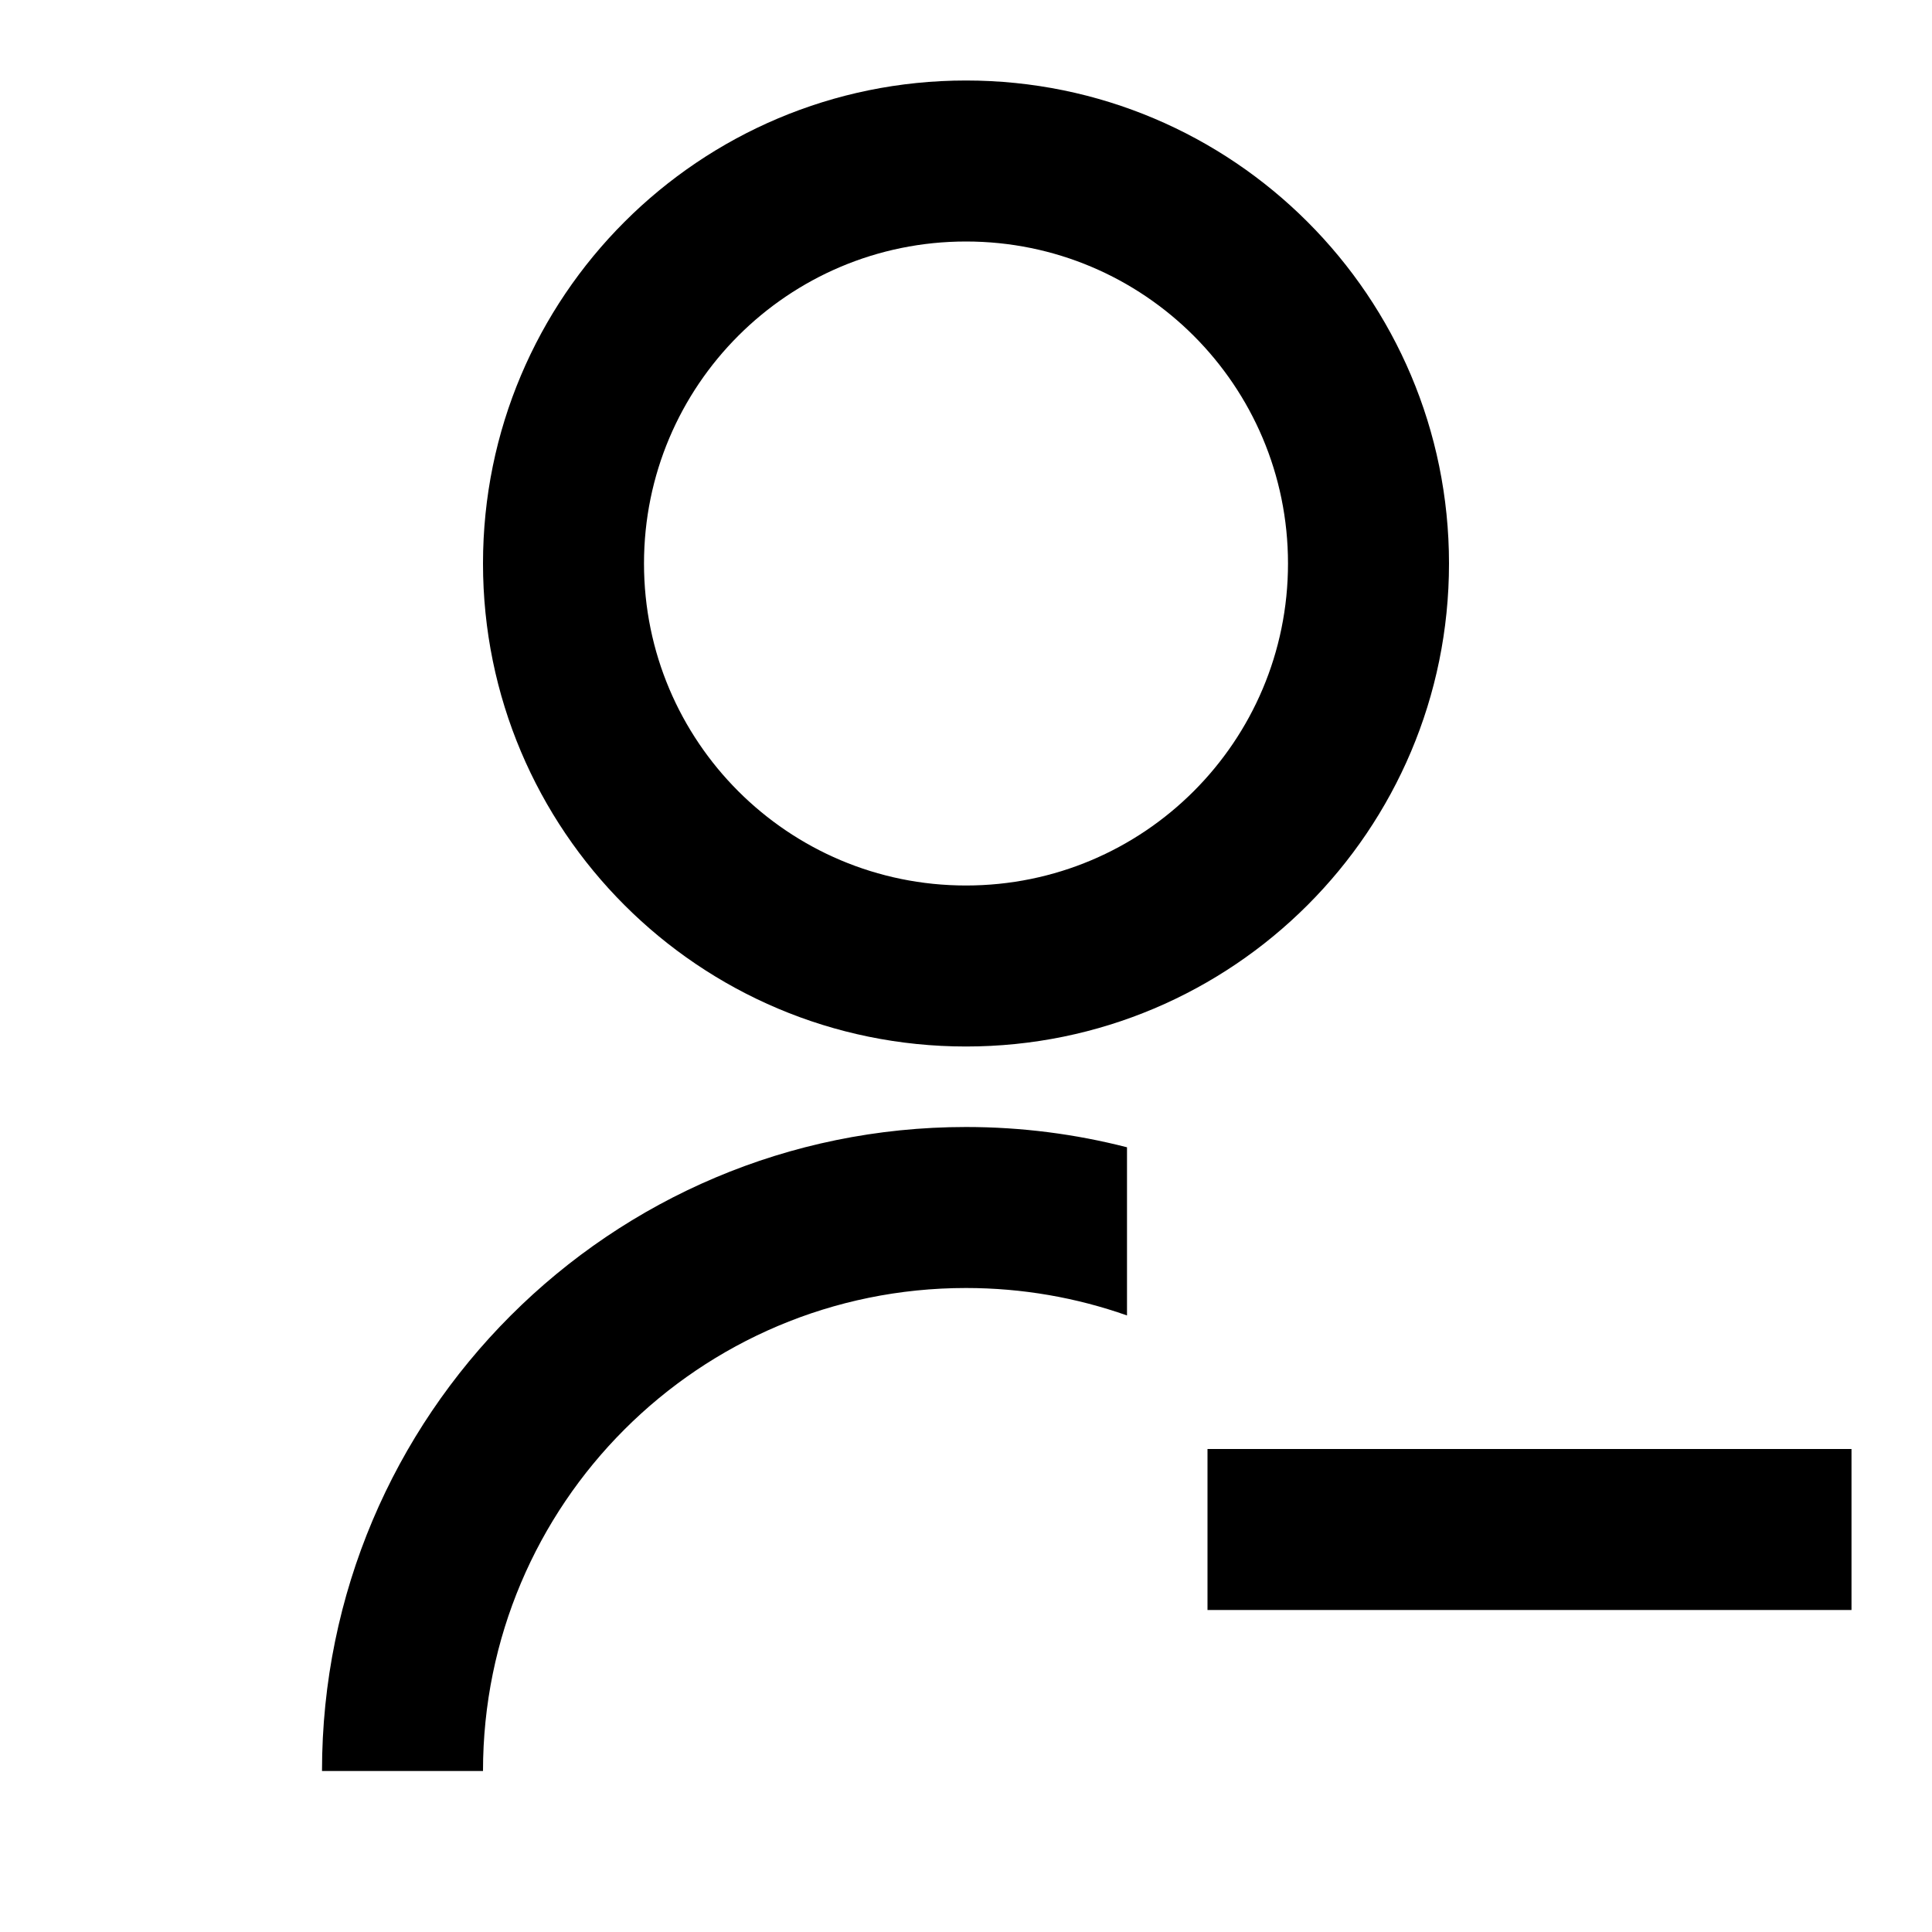
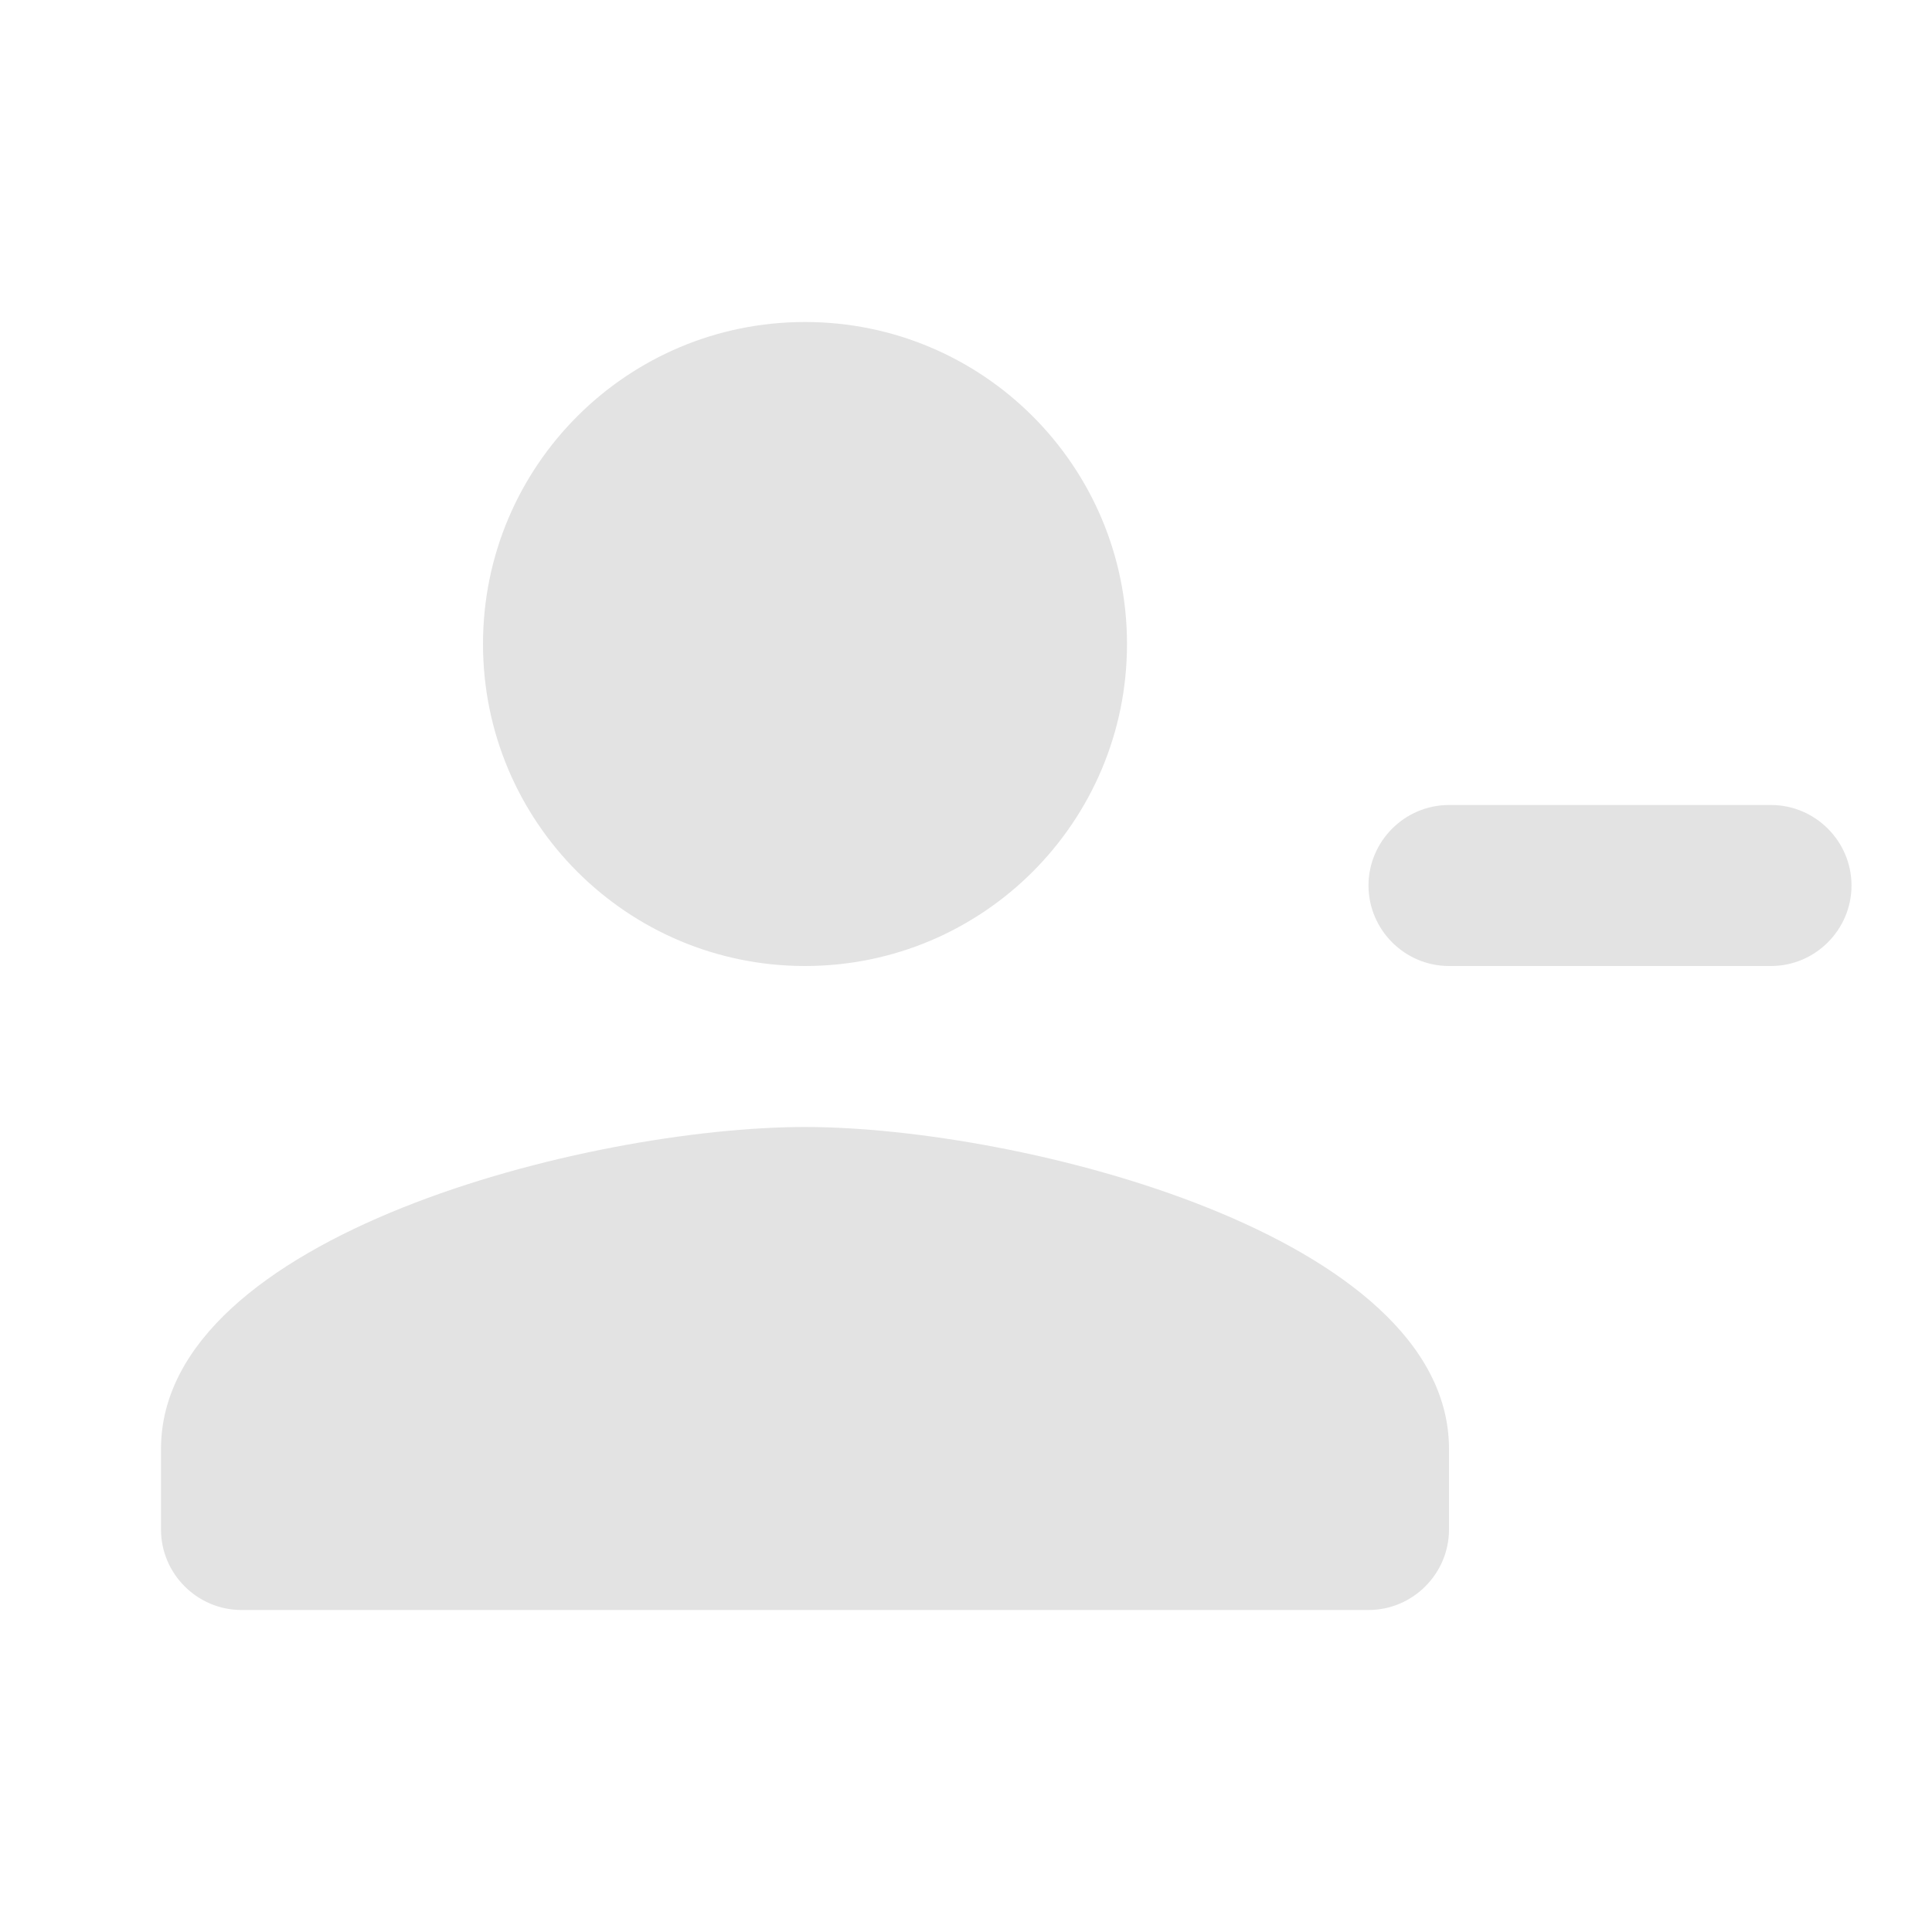
- <svg xmlns="http://www.w3.org/2000/svg" viewBox="0 0 24 24" fill="currentColor">
-   <path d="M14 14.252V16.341C13.374 16.12 12.701 16 12 16C8.686 16 6 18.686 6 22H4C4 17.582 7.582 14 12 14C12.691 14 13.361 14.088 14 14.252ZM12 13C8.685 13 6 10.315 6 7C6 3.685 8.685 1 12 1C15.315 1 18 3.685 18 7C18 10.315 15.315 13 12 13ZM12 11C14.21 11 16 9.21 16 7C16 4.79 14.21 3 12 3C9.79 3 8 4.79 8 7C8 9.21 9.79 11 12 11ZM23 18V20H15V18H23Z" />
+ <svg xmlns="http://www.w3.org/2000/svg" enable-background="new 0 0 24 24" height="24px" viewBox="0 0 24 24" width="24px" fill="#e3e3e3">
+   <g>
+     <rect fill="none" height="24" width="24" />
+     <rect fill="none" height="24" width="24" />
+   </g>
+   <g>
+     <path d="M14,8c0-2.21-1.79-4-4-4S6,5.79,6,8s1.79,4,4,4S14,10.21,14,8z M2,18v1c0,0.55,0.45,1,1,1h14c0.55,0,1-0.45,1-1v-1 c0-2.66-5.33-4-8-4S2,15.34,2,18z M18,10h4c0.55,0,1,0.45,1,1v0c0,0.55-0.45,1-1,1h-4c-0.55,0-1-0.45-1-1v0 C17,10.45,17.45,10,18,10z" />
+   </g>
</svg>
